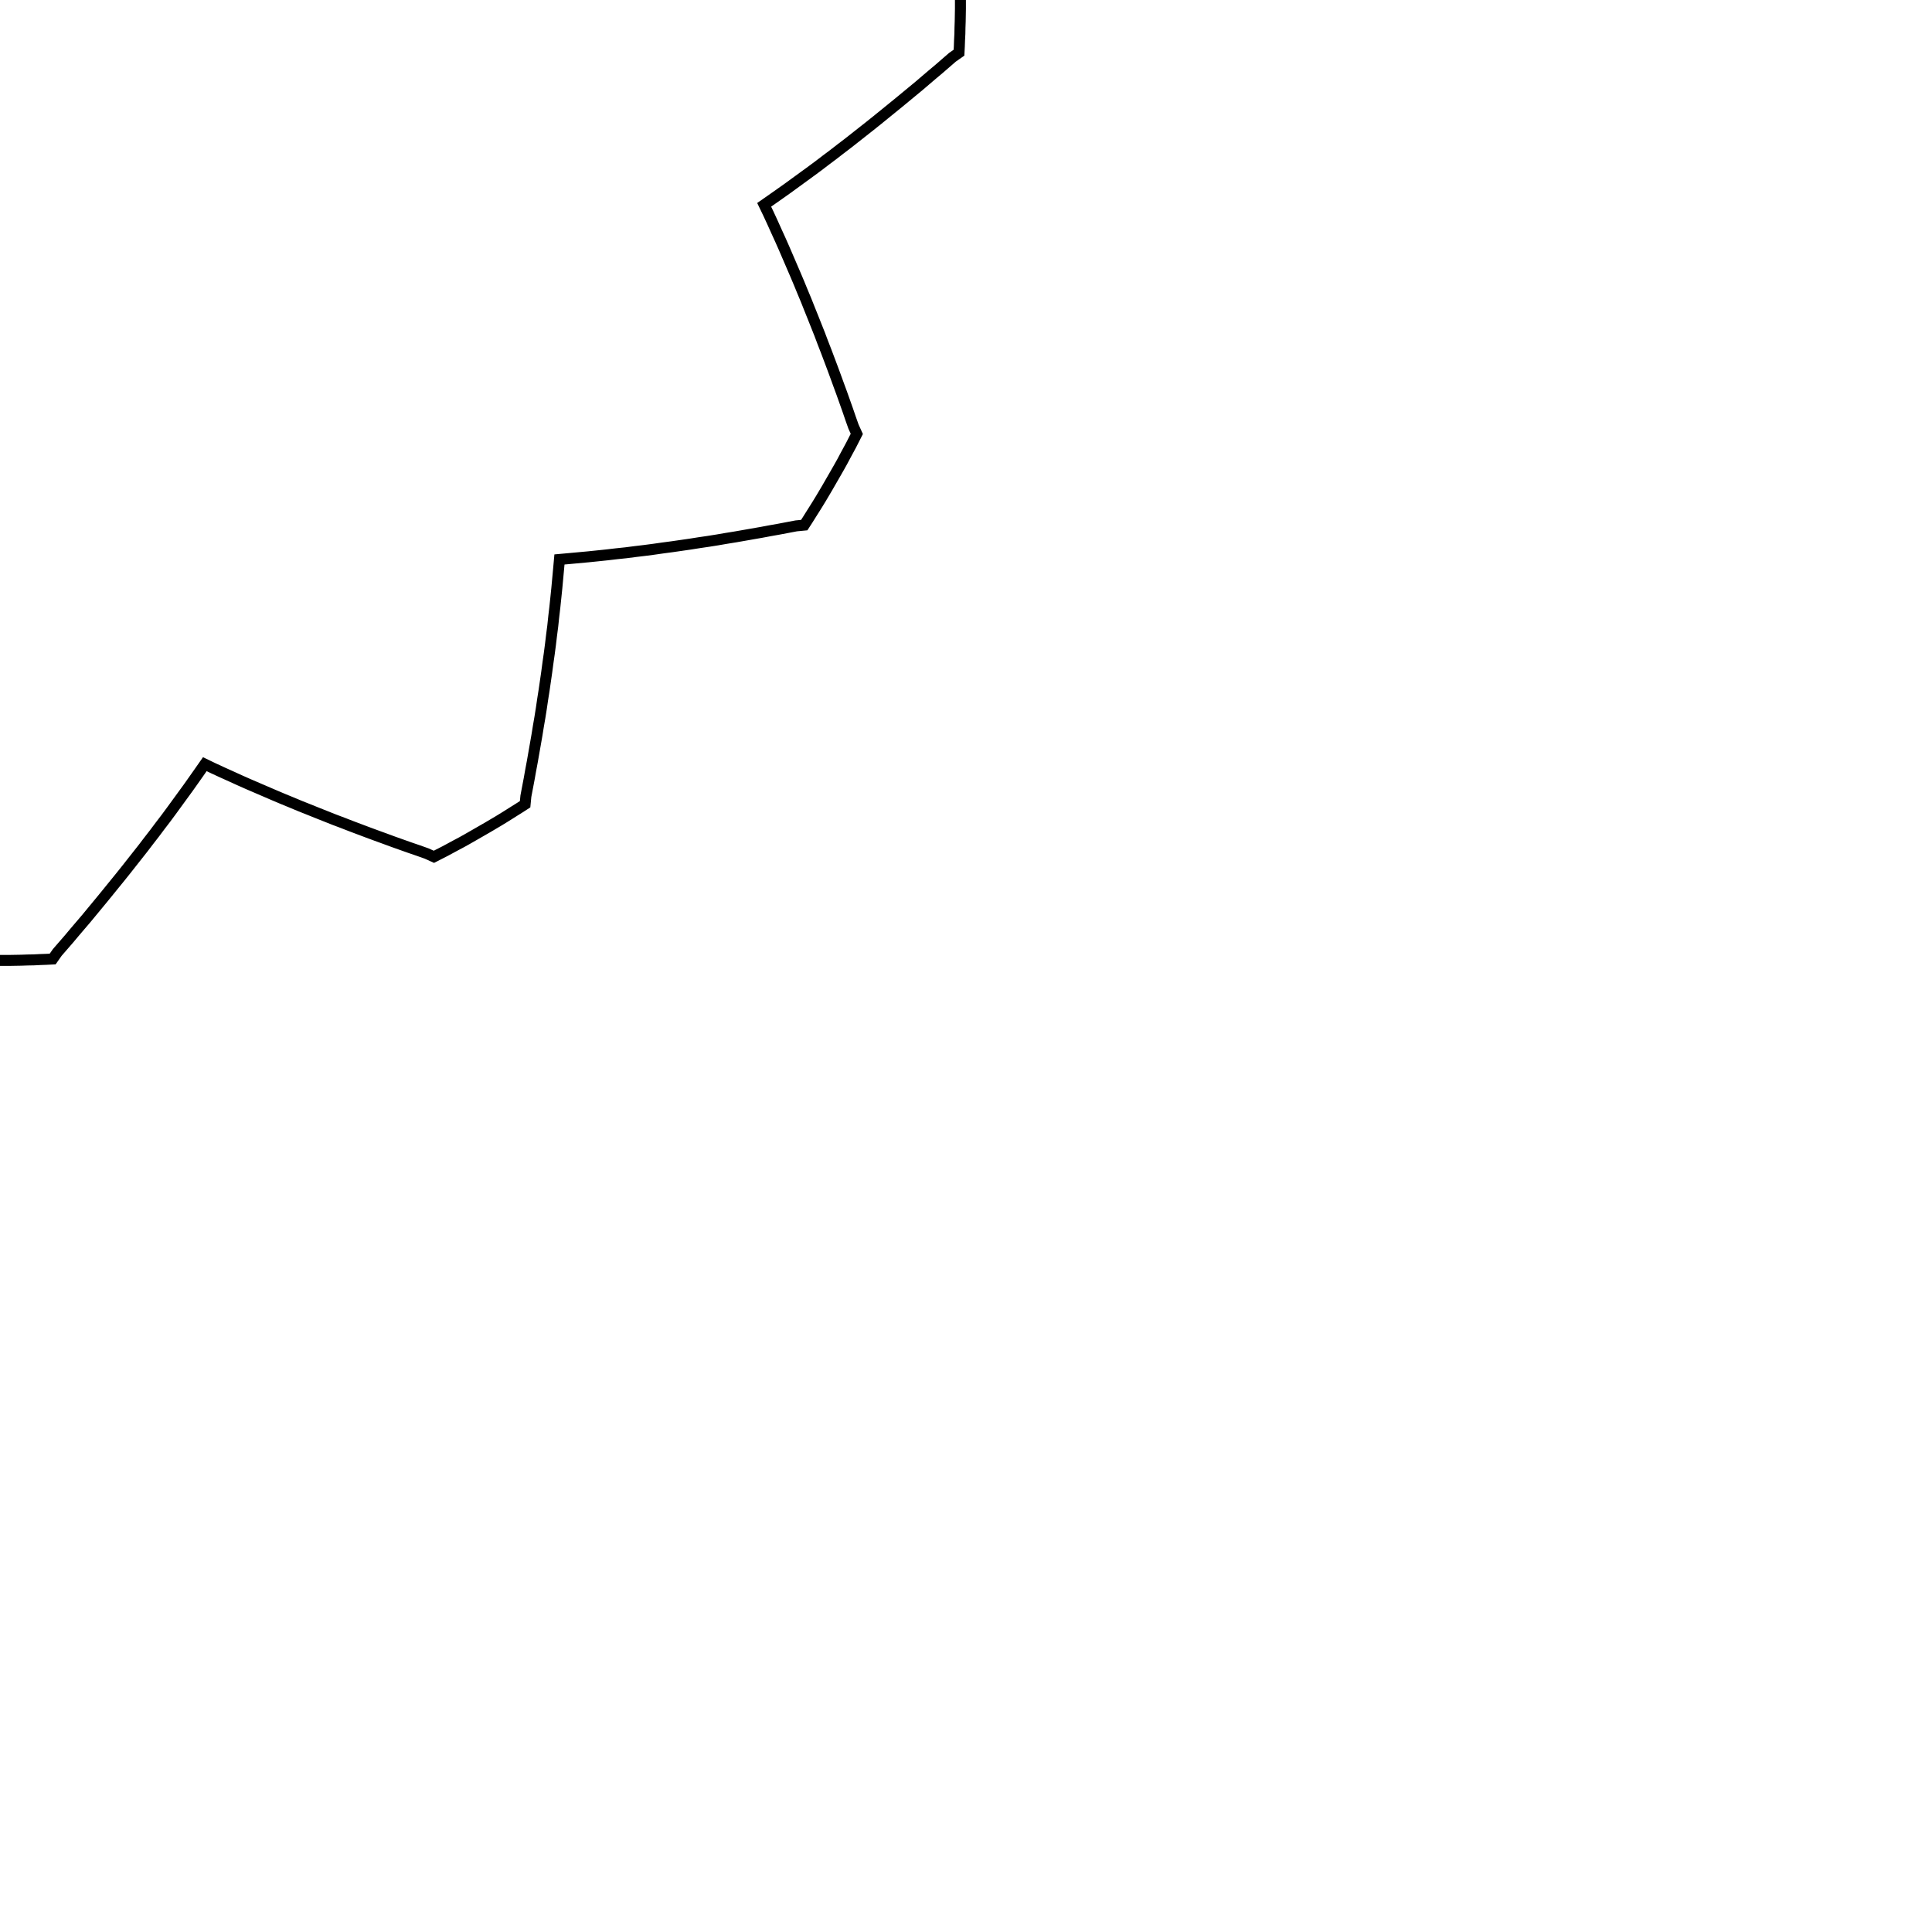
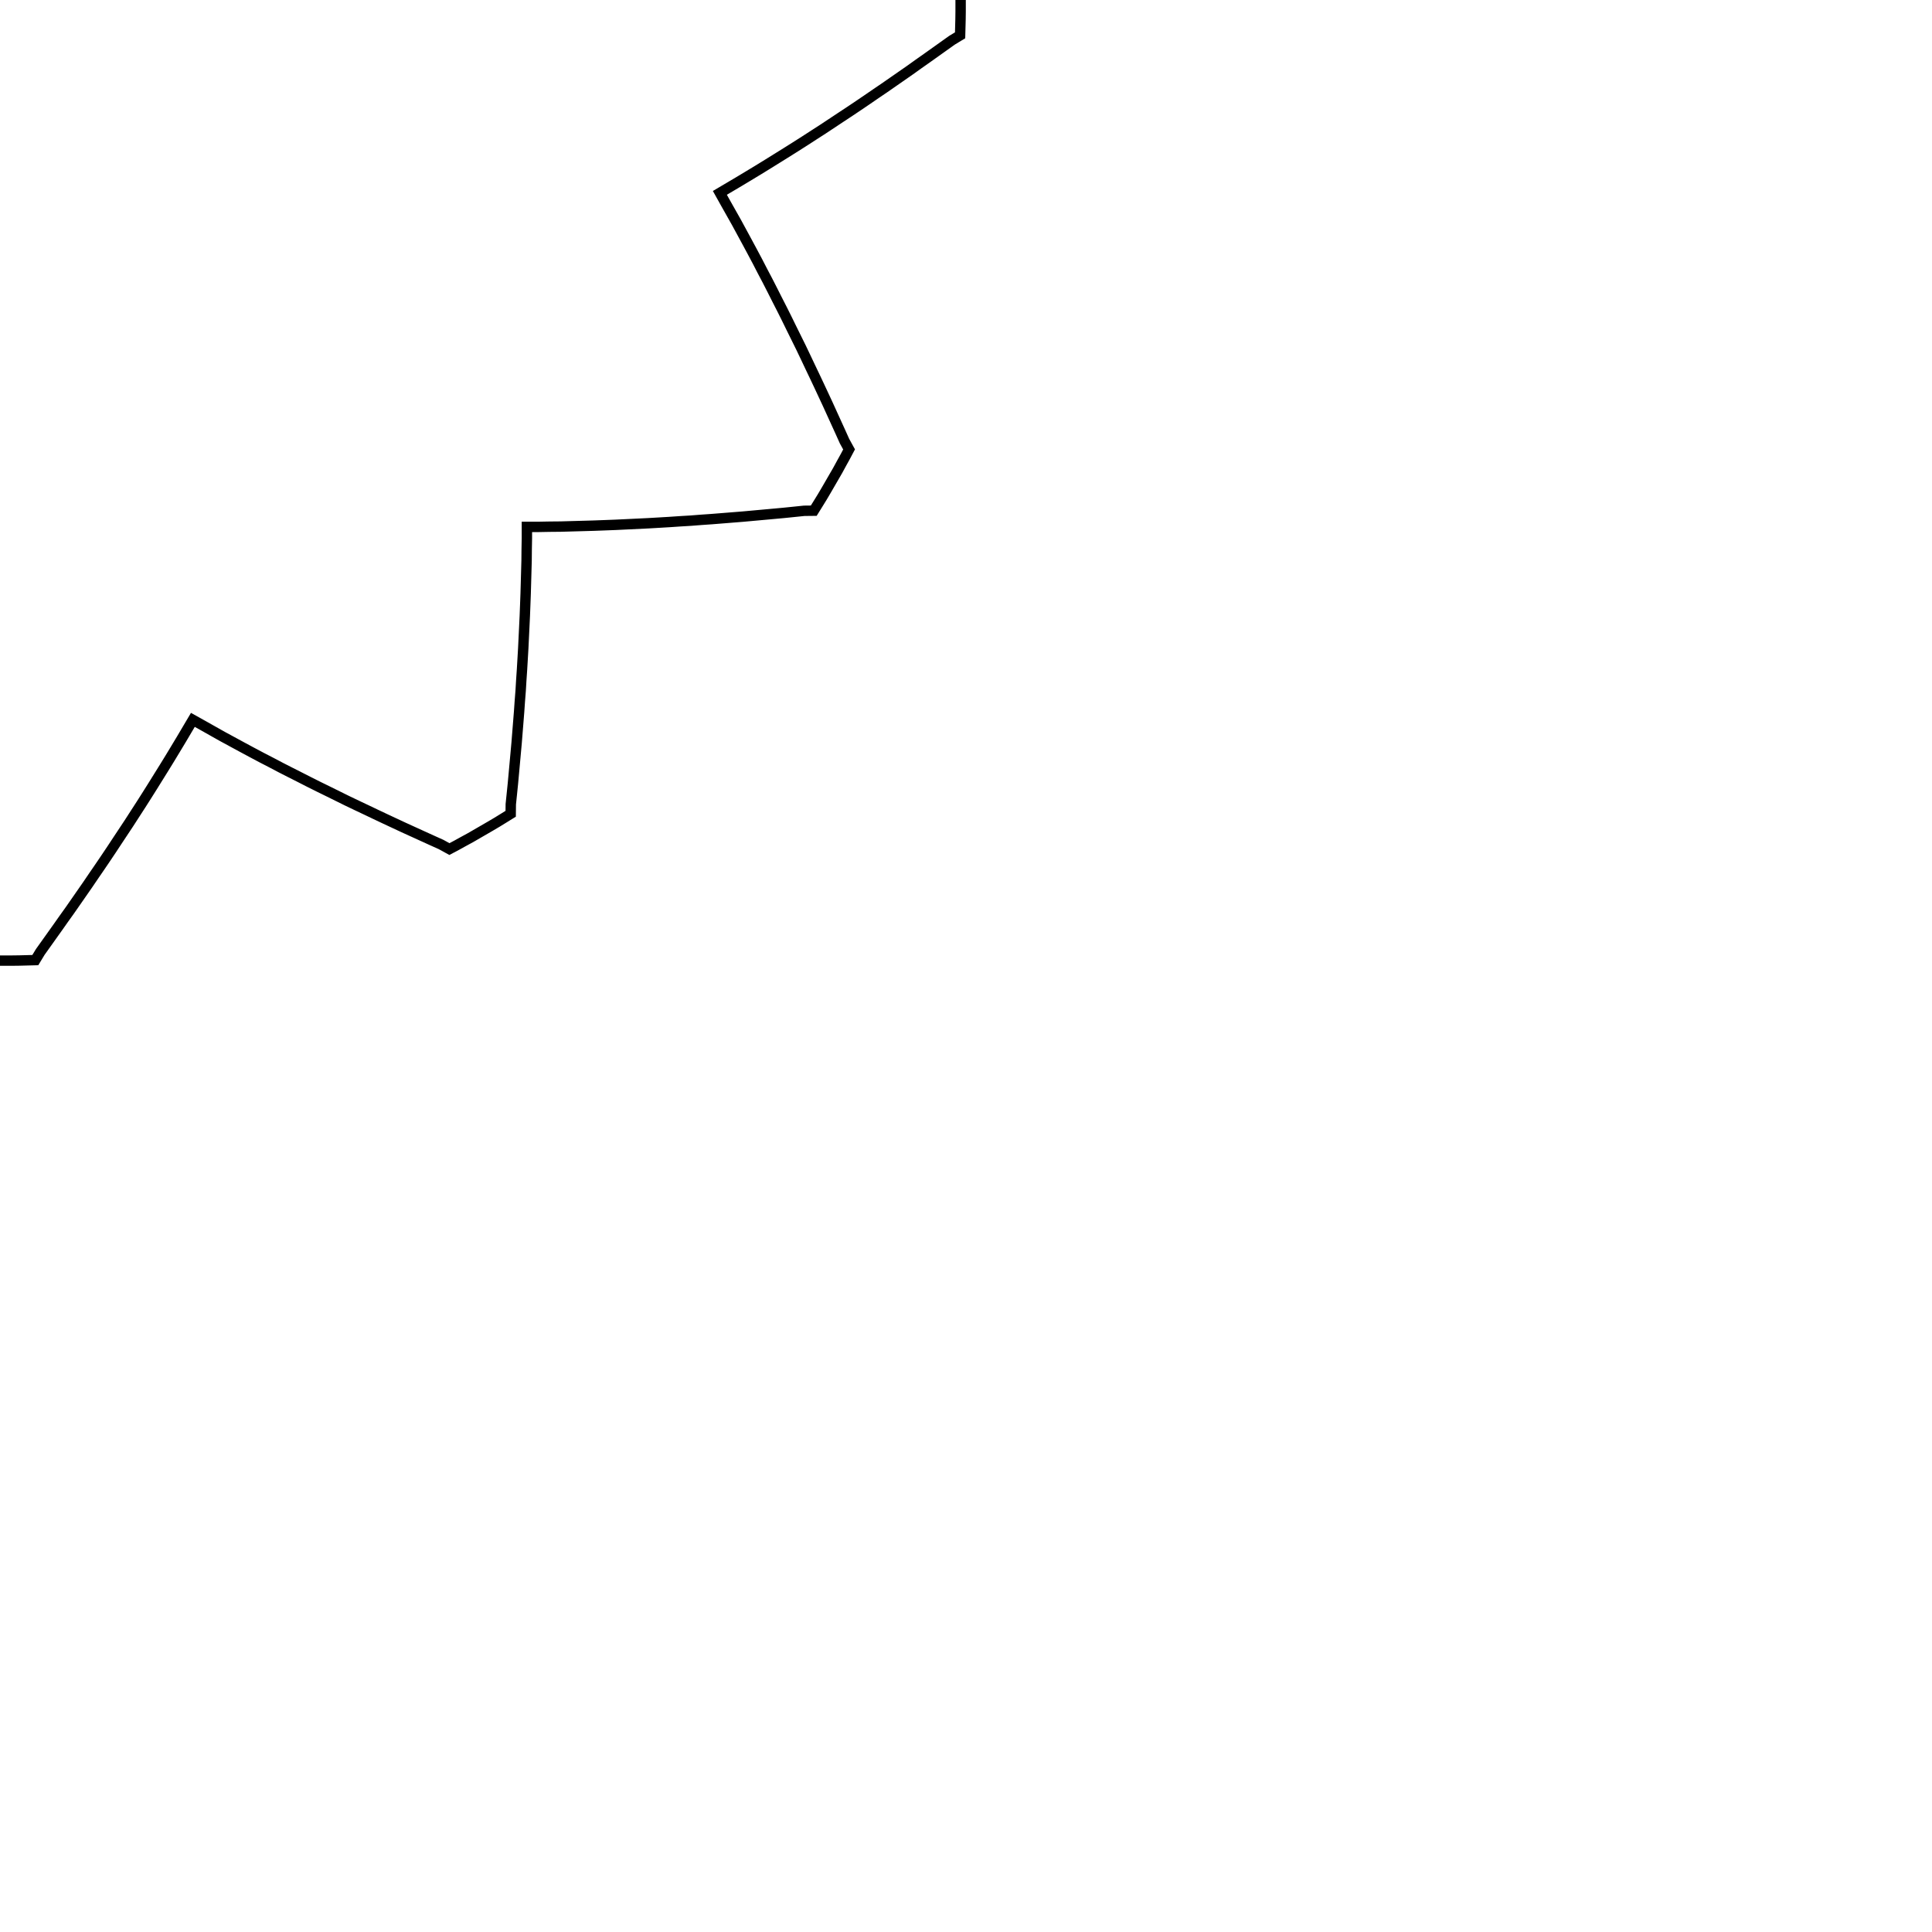
<svg version="1.1">
  <g style="fill:none;stroke:#000000;stroke-opacity:1;stroke-width:0.1">
-     <path d="M 8.75 0.08 L 8.749 0.137 L 8.748 0.194 L 8.746 0.251 L 8.745 0.308 L 8.742 0.366 L 8.74 0.423 L 8.737 0.48 L 8.677 0.522 L 8.617 0.574 L 8.556 0.627 L 8.494 0.679 L 8.433 0.731 L 8.371 0.784 L 8.308 0.836 L 8.245 0.888 L 8.182 0.94 L 8.118 0.992 L 8.054 1.044 L 7.99 1.096 L 7.925 1.148 L 7.859 1.2 L 7.793 1.252 L 7.727 1.304 L 7.66 1.355 L 7.593 1.407 L 7.525 1.458 L 7.457 1.51 L 7.388 1.561 L 7.318 1.612 L 7.248 1.663 L 7.178 1.714 L 7.106 1.765 L 7.035 1.815 L 6.962 1.866 L 6.962 1.866 L 7 1.945 L 7.037 2.025 L 7.073 2.105 L 7.109 2.184 L 7.144 2.263 L 7.178 2.342 L 7.212 2.421 L 7.246 2.5 L 7.279 2.578 L 7.311 2.656 L 7.344 2.735 L 7.375 2.813 L 7.406 2.89 L 7.437 2.968 L 7.468 3.046 L 7.497 3.123 L 7.527 3.2 L 7.556 3.277 L 7.585 3.354 L 7.613 3.43 L 7.641 3.507 L 7.669 3.583 L 7.696 3.659 L 7.723 3.735 L 7.749 3.811 L 7.776 3.887 L 7.806 3.953 L 7.78 4.004 L 7.754 4.055 L 7.727 4.105 L 7.7 4.155 L 7.673 4.206 L 7.645 4.256 L 7.617 4.305 L 7.537 4.444 L 7.508 4.493 L 7.479 4.542 L 7.449 4.591 L 7.419 4.639 L 7.388 4.688 L 7.358 4.736 L 7.327 4.784 L 7.254 4.791 L 7.175 4.806 L 7.096 4.821 L 7.017 4.835 L 6.937 4.85 L 6.857 4.864 L 6.777 4.878 L 6.697 4.892 L 6.616 4.905 L 6.535 4.919 L 6.453 4.932 L 6.371 4.944 L 6.289 4.957 L 6.206 4.969 L 6.123 4.981 L 6.04 4.992 L 5.956 5.004 L 5.872 5.015 L 5.788 5.025 L 5.703 5.036 L 5.617 5.045 L 5.532 5.055 L 5.446 5.064 L 5.359 5.073 L 5.272 5.081 L 5.185 5.089 L 5.097 5.097 L 5.097 5.097 L 5.089 5.185 L 5.081 5.272 L 5.073 5.359 L 5.064 5.446 L 5.055 5.532 L 5.045 5.617 L 5.036 5.703 L 5.025 5.788 L 5.015 5.872 L 5.004 5.956 L 4.992 6.04 L 4.981 6.123 L 4.969 6.206 L 4.957 6.289 L 4.944 6.371 L 4.932 6.453 L 4.919 6.535 L 4.905 6.616 L 4.892 6.697 L 4.878 6.777 L 4.864 6.857 L 4.85 6.937 L 4.835 7.017 L 4.821 7.096 L 4.806 7.175 L 4.791 7.254 L 4.784 7.327 L 4.736 7.358 L 4.688 7.388 L 4.639 7.419 L 4.591 7.449 L 4.542 7.479 L 4.493 7.508 L 4.444 7.537 L 4.305 7.617 L 4.256 7.645 L 4.206 7.673 L 4.155 7.7 L 4.105 7.727 L 4.055 7.754 L 4.004 7.78 L 3.953 7.806 L 3.887 7.776 L 3.811 7.749 L 3.735 7.723 L 3.659 7.696 L 3.583 7.669 L 3.507 7.641 L 3.43 7.613 L 3.354 7.585 L 3.277 7.556 L 3.2 7.527 L 3.123 7.497 L 3.046 7.468 L 2.968 7.437 L 2.89 7.406 L 2.813 7.375 L 2.735 7.344 L 2.656 7.311 L 2.578 7.279 L 2.5 7.246 L 2.421 7.212 L 2.342 7.178 L 2.263 7.144 L 2.184 7.109 L 2.105 7.073 L 2.025 7.037 L 1.945 7 L 1.866 6.962 L 1.866 6.962 L 1.815 7.035 L 1.765 7.106 L 1.714 7.178 L 1.663 7.248 L 1.612 7.318 L 1.561 7.388 L 1.51 7.457 L 1.458 7.525 L 1.407 7.593 L 1.355 7.66 L 1.304 7.727 L 1.252 7.793 L 1.2 7.859 L 1.148 7.925 L 1.096 7.99 L 1.044 8.054 L 0.992 8.118 L 0.94 8.182 L 0.888 8.245 L 0.836 8.308 L 0.784 8.371 L 0.731 8.433 L 0.679 8.494 L 0.627 8.556 L 0.574 8.617 L 0.522 8.677 L 0.48 8.737 L 0.423 8.74 L 0.366 8.742 L 0.308 8.745 L 0.251 8.746 L 0.194 8.748 L 0.137 8.749 L 0.08 8.75 L -0.08 8.75 L -0.137 8.749 L -0.194 8.748 L -0.251 8.746 L -0.308 8.745 L -0.366 8.742 L -0.423 8.74 L -0.48 8.737 L -0.522 8.677 L -0.574 8.617 L -0.627 8.556 L -0.679 8.494 L -0.731 8.433 L -0.784 8.371 L -0.836 8.308 L -0.888 8.245 L -0.94 8.182 L -0.992 8.118 L -1.044 8.054 L -1.096 7.99 L -1.148 7.925 L -1.2 7.859 L -1.252 7.793 L -1.304 7.727 L -1.355 7.66 L -1.407 7.593 L -1.458 7.525 L -1.51 7.457 L -1.561 7.388 L -1.612 7.318 L -1.663 7.248 L -1.714 7.178 L -1.765 7.106 L -1.815 7.035 L -1.866 6.962 L -1.866 6.962 L -1.945 7 L -2.025 7.037 L -2.105 7.073 L -2.184 7.109 L -2.263 7.144 L -2.342 7.178 L -2.421 7.212 L -2.5 7.246 L -2.578 7.279 L -2.656 7.311 L -2.735 7.344 L -2.813 7.375 L -2.89 7.406 L -2.968 7.437 L -3.046 7.468 L -3.123 7.497 L -3.2 7.527 L -3.277 7.556 L -3.354 7.585 L -3.43 7.613 L -3.507 7.641 L -3.583 7.669 L -3.659 7.696 L -3.735 7.723 L -3.811 7.749 L -3.887 7.776 L -3.953 7.806 L -4.004 7.78 L -4.055 7.754 L -4.105 7.727 L -4.155 7.7 L -4.206 7.673 L -4.256 7.645 L -4.305 7.617 L -4.444 7.537 L -4.493 7.508 L -4.542 7.479 L -4.591 7.449 L -4.639 7.419 L -4.688 7.388 L -4.736 7.358 L -4.784 7.327 L -4.791 7.254 L -4.806 7.175 L -4.821 7.096 L -4.835 7.017 L -4.85 6.937 L -4.864 6.857 L -4.878 6.777 L -4.892 6.697 L -4.905 6.616 L -4.919 6.535 L -4.932 6.453 L -4.944 6.371 L -4.957 6.289 L -4.969 6.206 L -4.981 6.123 L -4.992 6.04 L -5.004 5.956 L -5.015 5.872 L -5.025 5.788 L -5.036 5.703 L -5.045 5.617 L -5.055 5.532 L -5.064 5.446 L -5.073 5.359 L -5.081 5.272 L -5.089 5.185 L -5.097 5.097 L -5.097 5.097 L -5.185 5.089 L -5.272 5.081 L -5.359 5.073 L -5.446 5.064 L -5.532 5.055 L -5.617 5.045 L -5.703 5.036 L -5.788 5.025 L -5.872 5.015 L -5.956 5.004 L -6.04 4.992 L -6.123 4.981 L -6.206 4.969 L -6.289 4.957 L -6.371 4.944 L -6.453 4.932 L -6.535 4.919 L -6.616 4.905 L -6.697 4.892 L -6.777 4.878 L -6.857 4.864 L -6.937 4.85 L -7.017 4.835 L -7.096 4.821 L -7.175 4.806 L -7.254 4.791 L -7.327 4.784 L -7.358 4.736 L -7.388 4.688 L -7.419 4.639 L -7.449 4.591 L -7.479 4.542 L -7.508 4.493 L -7.537 4.444 L -7.617 4.305 L -7.645 4.256 L -7.673 4.206 L -7.7 4.155 L -7.727 4.105 L -7.754 4.055 L -7.78 4.004 L -7.806 3.953 L -7.776 3.887 L -7.749 3.811 L -7.723 3.735 L -7.696 3.659 L -7.669 3.583 L -7.641 3.507 L -7.613 3.43 L -7.585 3.354 L -7.556 3.277 L -7.527 3.2 L -7.497 3.123 L -7.468 3.046 L -7.437 2.968 L -7.406 2.89 L -7.375 2.813 L -7.344 2.735 L -7.311 2.656 L -7.279 2.578 L -7.246 2.5 L -7.212 2.421 L -7.178 2.342 L -7.144 2.263 L -7.109 2.184 L -7.073 2.105 L -7.037 2.025 L -7 1.945 L -6.962 1.866 L -6.962 1.866 L -7.035 1.815 L -7.106 1.765 L -7.178 1.714 L -7.248 1.663 L -7.318 1.612 L -7.388 1.561 L -7.457 1.51 L -7.525 1.458 L -7.593 1.407 L -7.66 1.355 L -7.727 1.304 L -7.793 1.252 L -7.859 1.2 L -7.925 1.148 L -7.99 1.096 L -8.054 1.044 L -8.118 0.992 L -8.182 0.94 L -8.245 0.888 L -8.308 0.836 L -8.371 0.784 L -8.433 0.731 L -8.494 0.679 L -8.556 0.627 L -8.617 0.574 L -8.677 0.522 L -8.737 0.48 L -8.74 0.423 L -8.742 0.366 L -8.745 0.308 L -8.746 0.251 L -8.748 0.194 L -8.749 0.137 L -8.75 0.08 L -8.75 -0.08 L -8.749 -0.137 L -8.748 -0.194 L -8.746 -0.251 L -8.745 -0.308 L -8.742 -0.366 L -8.74 -0.423 L -8.737 -0.48 L -8.677 -0.522 L -8.617 -0.574 L -8.556 -0.627 L -8.494 -0.679 L -8.433 -0.731 L -8.371 -0.784 L -8.308 -0.836 L -8.245 -0.888 L -8.182 -0.94 L -8.118 -0.992 L -8.054 -1.044 L -7.99 -1.096 L -7.925 -1.148 L -7.859 -1.2 L -7.793 -1.252 L -7.727 -1.304 L -7.66 -1.355 L -7.593 -1.407 L -7.525 -1.458 L -7.457 -1.51 L -7.388 -1.561 L -7.318 -1.612 L -7.248 -1.663 L -7.178 -1.714 L -7.106 -1.765 L -7.035 -1.815 L -6.962 -1.866 L -6.962 -1.866 L -7 -1.945 L -7.037 -2.025 L -7.073 -2.105 L -7.109 -2.184 L -7.144 -2.263 L -7.178 -2.342 L -7.212 -2.421 L -7.246 -2.5 L -7.279 -2.578 L -7.311 -2.656 L -7.344 -2.735 L -7.375 -2.813 L -7.406 -2.89 L -7.437 -2.968 L -7.468 -3.046 L -7.497 -3.123 L -7.527 -3.2 L -7.556 -3.277 L -7.585 -3.354 L -7.613 -3.43 L -7.641 -3.507 L -7.669 -3.583 L -7.696 -3.659 L -7.723 -3.735 L -7.749 -3.811 L -7.776 -3.887 L -7.806 -3.953 L -7.78 -4.004 L -7.754 -4.055 L -7.727 -4.105 L -7.7 -4.155 L -7.673 -4.206 L -7.645 -4.256 L -7.617 -4.305 L -7.537 -4.444 L -7.508 -4.493 L -7.479 -4.542 L -7.449 -4.591 L -7.419 -4.639 L -7.388 -4.688 L -7.358 -4.736 L -7.327 -4.784 L -7.254 -4.791 L -7.175 -4.806 L -7.096 -4.821 L -7.017 -4.835 L -6.937 -4.85 L -6.857 -4.864 L -6.777 -4.878 L -6.697 -4.892 L -6.616 -4.905 L -6.535 -4.919 L -6.453 -4.932 L -6.371 -4.944 L -6.289 -4.957 L -6.206 -4.969 L -6.123 -4.981 L -6.04 -4.992 L -5.956 -5.004 L -5.872 -5.015 L -5.788 -5.025 L -5.703 -5.036 L -5.617 -5.045 L -5.532 -5.055 L -5.446 -5.064 L -5.359 -5.073 L -5.272 -5.081 L -5.185 -5.089 L -5.097 -5.097 L -5.097 -5.097 L -5.089 -5.185 L -5.081 -5.272 L -5.073 -5.359 L -5.064 -5.446 L -5.055 -5.532 L -5.045 -5.617 L -5.036 -5.703 L -5.025 -5.788 L -5.015 -5.872 L -5.004 -5.956 L -4.992 -6.04 L -4.981 -6.123 L -4.969 -6.206 L -4.957 -6.289 L -4.944 -6.371 L -4.932 -6.453 L -4.919 -6.535 L -4.905 -6.616 L -4.892 -6.697 L -4.878 -6.777 L -4.864 -6.857 L -4.85 -6.937 L -4.835 -7.017 L -4.821 -7.096 L -4.806 -7.175 L -4.791 -7.254 L -4.784 -7.327 L -4.736 -7.358 L -4.688 -7.388 L -4.639 -7.419 L -4.591 -7.449 L -4.542 -7.479 L -4.493 -7.508 L -4.444 -7.537 L -4.305 -7.617 L -4.256 -7.645 L -4.206 -7.673 L -4.155 -7.7 L -4.105 -7.727 L -4.055 -7.754 L -4.004 -7.78 L -3.953 -7.806 L -3.887 -7.776 L -3.811 -7.749 L -3.735 -7.723 L -3.659 -7.696 L -3.583 -7.669 L -3.507 -7.641 L -3.43 -7.613 L -3.354 -7.585 L -3.277 -7.556 L -3.2 -7.527 L -3.123 -7.497 L -3.046 -7.468 L -2.968 -7.437 L -2.89 -7.406 L -2.813 -7.375 L -2.735 -7.344 L -2.656 -7.311 L -2.578 -7.279 L -2.5 -7.246 L -2.421 -7.212 L -2.342 -7.178 L -2.263 -7.144 L -2.184 -7.109 L -2.105 -7.073 L -2.025 -7.037 L -1.945 -7 L -1.866 -6.962 L -1.866 -6.962 L -1.815 -7.035 L -1.765 -7.106 L -1.714 -7.178 L -1.663 -7.248 L -1.612 -7.318 L -1.561 -7.388 L -1.51 -7.457 L -1.458 -7.525 L -1.407 -7.593 L -1.355 -7.66 L -1.304 -7.727 L -1.252 -7.793 L -1.2 -7.859 L -1.148 -7.925 L -1.096 -7.99 L -1.044 -8.054 L -0.992 -8.118 L -0.94 -8.182 L -0.888 -8.245 L -0.836 -8.308 L -0.784 -8.371 L -0.731 -8.433 L -0.679 -8.494 L -0.627 -8.556 L -0.574 -8.617 L -0.522 -8.677 L -0.48 -8.737 L -0.423 -8.74 L -0.366 -8.742 L -0.308 -8.745 L -0.251 -8.746 L -0.194 -8.748 L -0.137 -8.749 L -0.08 -8.75 L 0.08 -8.75 L 0.137 -8.749 L 0.194 -8.748 L 0.251 -8.746 L 0.308 -8.745 L 0.366 -8.742 L 0.423 -8.74 L 0.48 -8.737 L 0.522 -8.677 L 0.574 -8.617 L 0.627 -8.556 L 0.679 -8.494 L 0.731 -8.433 L 0.784 -8.371 L 0.836 -8.308 L 0.888 -8.245 L 0.94 -8.182 L 0.992 -8.118 L 1.044 -8.054 L 1.096 -7.99 L 1.148 -7.925 L 1.2 -7.859 L 1.252 -7.793 L 1.304 -7.727 L 1.355 -7.66 L 1.407 -7.593 L 1.458 -7.525 L 1.51 -7.457 L 1.561 -7.388 L 1.612 -7.318 L 1.663 -7.248 L 1.714 -7.178 L 1.765 -7.106 L 1.815 -7.035 L 1.866 -6.962 L 1.866 -6.962 L 1.945 -7 L 2.025 -7.037 L 2.105 -7.073 L 2.184 -7.109 L 2.263 -7.144 L 2.342 -7.178 L 2.421 -7.212 L 2.5 -7.246 L 2.578 -7.279 L 2.656 -7.311 L 2.735 -7.344 L 2.813 -7.375 L 2.89 -7.406 L 2.968 -7.437 L 3.046 -7.468 L 3.123 -7.497 L 3.2 -7.527 L 3.277 -7.556 L 3.354 -7.585 L 3.43 -7.613 L 3.507 -7.641 L 3.583 -7.669 L 3.659 -7.696 L 3.735 -7.723 L 3.811 -7.749 L 3.887 -7.776 L 3.953 -7.806 L 4.004 -7.78 L 4.055 -7.754 L 4.105 -7.727 L 4.155 -7.7 L 4.206 -7.673 L 4.256 -7.645 L 4.305 -7.617 L 4.444 -7.537 L 4.493 -7.508 L 4.542 -7.479 L 4.591 -7.449 L 4.639 -7.419 L 4.688 -7.388 L 4.736 -7.358 L 4.784 -7.327 L 4.791 -7.254 L 4.806 -7.175 L 4.821 -7.096 L 4.835 -7.017 L 4.85 -6.937 L 4.864 -6.857 L 4.878 -6.777 L 4.892 -6.697 L 4.905 -6.616 L 4.919 -6.535 L 4.932 -6.453 L 4.944 -6.371 L 4.957 -6.289 L 4.969 -6.206 L 4.981 -6.123 L 4.992 -6.04 L 5.004 -5.956 L 5.015 -5.872 L 5.025 -5.788 L 5.036 -5.703 L 5.045 -5.617 L 5.055 -5.532 L 5.064 -5.446 L 5.073 -5.359 L 5.081 -5.272 L 5.089 -5.185 L 5.097 -5.097 L 5.097 -5.097 L 5.185 -5.089 L 5.272 -5.081 L 5.359 -5.073 L 5.446 -5.064 L 5.532 -5.055 L 5.617 -5.045 L 5.703 -5.036 L 5.788 -5.025 L 5.872 -5.015 L 5.956 -5.004 L 6.04 -4.992 L 6.123 -4.981 L 6.206 -4.969 L 6.289 -4.957 L 6.371 -4.944 L 6.453 -4.932 L 6.535 -4.919 L 6.616 -4.905 L 6.697 -4.892 L 6.777 -4.878 L 6.857 -4.864 L 6.937 -4.85 L 7.017 -4.835 L 7.096 -4.821 L 7.175 -4.806 L 7.254 -4.791 L 7.327 -4.784 L 7.358 -4.736 L 7.388 -4.688 L 7.419 -4.639 L 7.449 -4.591 L 7.479 -4.542 L 7.508 -4.493 L 7.537 -4.444 L 7.617 -4.305 L 7.645 -4.256 L 7.673 -4.206 L 7.7 -4.155 L 7.727 -4.105 L 7.754 -4.055 L 7.78 -4.004 L 7.806 -3.953 L 7.776 -3.887 L 7.749 -3.811 L 7.723 -3.735 L 7.696 -3.659 L 7.669 -3.583 L 7.641 -3.507 L 7.613 -3.43 L 7.585 -3.354 L 7.556 -3.277 L 7.527 -3.2 L 7.497 -3.123 L 7.468 -3.046 L 7.437 -2.968 L 7.406 -2.89 L 7.375 -2.813 L 7.344 -2.735 L 7.311 -2.656 L 7.279 -2.578 L 7.246 -2.5 L 7.212 -2.421 L 7.178 -2.342 L 7.144 -2.263 L 7.109 -2.184 L 7.073 -2.105 L 7.037 -2.025 L 7 -1.945 L 6.962 -1.866 L 6.962 -1.866 L 7.035 -1.815 L 7.106 -1.765 L 7.178 -1.714 L 7.248 -1.663 L 7.318 -1.612 L 7.388 -1.561 L 7.457 -1.51 L 7.525 -1.458 L 7.593 -1.407 L 7.66 -1.355 L 7.727 -1.304 L 7.793 -1.252 L 7.859 -1.2 L 7.925 -1.148 L 7.99 -1.096 L 8.054 -1.044 L 8.118 -0.992 L 8.182 -0.94 L 8.245 -0.888 L 8.308 -0.836 L 8.371 -0.784 L 8.433 -0.731 L 8.494 -0.679 L 8.556 -0.627 L 8.617 -0.574 L 8.677 -0.522 L 8.737 -0.48 L 8.74 -0.423 L 8.742 -0.366 L 8.745 -0.308 L 8.746 -0.251 L 8.748 -0.194 L 8.749 -0.137 L 8.75 -0.08Z" id="path1" />
+     <path d="M 9.249 0.11 L 9.248 0.187 L 9.246 0.263 L 9.244 0.34 L 9.165 0.388 L 9.085 0.445 L 9.005 0.502 L 8.925 0.559 L 8.844 0.616 L 8.763 0.674 L 8.681 0.731 L 8.599 0.788 L 8.517 0.845 L 8.433 0.902 L 8.35 0.959 L 8.266 1.016 L 8.181 1.073 L 8.096 1.129 L 8.01 1.186 L 7.924 1.243 L 7.837 1.299 L 7.749 1.356 L 7.661 1.412 L 7.572 1.468 L 7.482 1.524 L 7.392 1.58 L 7.301 1.636 L 7.21 1.691 L 7.117 1.747 L 7.024 1.802 L 6.931 1.857 L 6.931 1.857 L 6.984 1.952 L 7.037 2.046 L 7.09 2.14 L 7.141 2.234 L 7.192 2.328 L 7.242 2.421 L 7.292 2.515 L 7.34 2.608 L 7.389 2.701 L 7.436 2.793 L 7.483 2.886 L 7.53 2.978 L 7.576 3.07 L 7.621 3.162 L 7.666 3.253 L 7.711 3.344 L 7.755 3.436 L 7.798 3.527 L 7.841 3.617 L 7.884 3.708 L 7.926 3.798 L 7.968 3.888 L 8.009 3.978 L 8.05 4.068 L 8.091 4.158 L 8.131 4.247 L 8.175 4.327 L 8.139 4.395 L 8.102 4.462 L 8.065 4.53 L 7.955 4.72 L 7.916 4.786 L 7.876 4.851 L 7.835 4.917 L 7.743 4.918 L 7.646 4.928 L 7.548 4.938 L 7.45 4.947 L 7.351 4.956 L 7.252 4.965 L 7.153 4.974 L 7.053 4.982 L 6.953 4.99 L 6.853 4.998 L 6.752 5.005 L 6.65 5.013 L 6.549 5.019 L 6.446 5.026 L 6.344 5.032 L 6.241 5.038 L 6.137 5.043 L 6.033 5.048 L 5.929 5.053 L 5.824 5.057 L 5.718 5.061 L 5.612 5.064 L 5.505 5.067 L 5.398 5.07 L 5.291 5.071 L 5.182 5.073 L 5.073 5.073 L 5.073 5.073 L 5.073 5.182 L 5.071 5.291 L 5.07 5.398 L 5.067 5.505 L 5.064 5.612 L 5.061 5.718 L 5.057 5.824 L 5.053 5.929 L 5.048 6.033 L 5.043 6.137 L 5.038 6.241 L 5.032 6.344 L 5.026 6.446 L 5.019 6.549 L 5.013 6.65 L 5.005 6.752 L 4.998 6.853 L 4.99 6.953 L 4.982 7.053 L 4.974 7.153 L 4.965 7.252 L 4.956 7.351 L 4.947 7.45 L 4.938 7.548 L 4.928 7.646 L 4.918 7.743 L 4.917 7.835 L 4.851 7.876 L 4.786 7.916 L 4.72 7.955 L 4.53 8.065 L 4.462 8.102 L 4.395 8.139 L 4.327 8.175 L 4.247 8.131 L 4.158 8.091 L 4.068 8.05 L 3.978 8.009 L 3.888 7.968 L 3.798 7.926 L 3.708 7.884 L 3.617 7.841 L 3.527 7.798 L 3.436 7.755 L 3.344 7.711 L 3.253 7.666 L 3.162 7.621 L 3.07 7.576 L 2.978 7.53 L 2.886 7.483 L 2.793 7.436 L 2.701 7.389 L 2.608 7.34 L 2.515 7.292 L 2.421 7.242 L 2.328 7.192 L 2.234 7.141 L 2.14 7.09 L 2.046 7.037 L 1.952 6.984 L 1.857 6.931 L 1.857 6.931 L 1.802 7.024 L 1.747 7.117 L 1.691 7.21 L 1.636 7.301 L 1.58 7.392 L 1.524 7.482 L 1.468 7.572 L 1.412 7.661 L 1.356 7.749 L 1.299 7.837 L 1.243 7.924 L 1.186 8.01 L 1.129 8.096 L 1.073 8.181 L 1.016 8.266 L 0.959 8.35 L 0.902 8.433 L 0.845 8.517 L 0.788 8.599 L 0.731 8.681 L 0.674 8.763 L 0.616 8.844 L 0.559 8.925 L 0.502 9.005 L 0.445 9.085 L 0.388 9.165 L 0.34 9.244 L 0.263 9.246 L 0.187 9.248 L 0.11 9.249 L -0.11 9.249 L -0.187 9.248 L -0.263 9.246 L -0.34 9.244 L -0.388 9.165 L -0.445 9.085 L -0.502 9.005 L -0.559 8.925 L -0.616 8.844 L -0.674 8.763 L -0.731 8.681 L -0.788 8.599 L -0.845 8.517 L -0.902 8.433 L -0.959 8.35 L -1.016 8.266 L -1.073 8.181 L -1.129 8.096 L -1.186 8.01 L -1.243 7.924 L -1.299 7.837 L -1.356 7.749 L -1.412 7.661 L -1.468 7.572 L -1.524 7.482 L -1.58 7.392 L -1.636 7.301 L -1.691 7.21 L -1.747 7.117 L -1.802 7.024 L -1.857 6.931 L -1.857 6.931 L -1.952 6.984 L -2.046 7.037 L -2.14 7.09 L -2.234 7.141 L -2.328 7.192 L -2.421 7.242 L -2.515 7.292 L -2.608 7.34 L -2.701 7.389 L -2.793 7.436 L -2.886 7.483 L -2.978 7.53 L -3.07 7.576 L -3.162 7.621 L -3.253 7.666 L -3.344 7.711 L -3.436 7.755 L -3.527 7.798 L -3.617 7.841 L -3.708 7.884 L -3.798 7.926 L -3.888 7.968 L -3.978 8.009 L -4.068 8.05 L -4.158 8.091 L -4.247 8.131 L -4.327 8.175 L -4.395 8.139 L -4.462 8.102 L -4.53 8.065 L -4.72 7.955 L -4.786 7.916 L -4.851 7.876 L -4.917 7.835 L -4.918 7.743 L -4.928 7.646 L -4.938 7.548 L -4.947 7.45 L -4.956 7.351 L -4.965 7.252 L -4.974 7.153 L -4.982 7.053 L -4.99 6.953 L -4.998 6.853 L -5.005 6.752 L -5.013 6.65 L -5.019 6.549 L -5.026 6.446 L -5.032 6.344 L -5.038 6.241 L -5.043 6.137 L -5.048 6.033 L -5.053 5.929 L -5.057 5.824 L -5.061 5.718 L -5.064 5.612 L -5.067 5.505 L -5.07 5.398 L -5.071 5.291 L -5.073 5.182 L -5.073 5.073 L -5.073 5.073 L -5.182 5.073 L -5.291 5.071 L -5.398 5.07 L -5.505 5.067 L -5.612 5.064 L -5.718 5.061 L -5.824 5.057 L -5.929 5.053 L -6.033 5.048 L -6.137 5.043 L -6.241 5.038 L -6.344 5.032 L -6.446 5.026 L -6.549 5.019 L -6.65 5.013 L -6.752 5.005 L -6.853 4.998 L -6.953 4.99 L -7.053 4.982 L -7.153 4.974 L -7.252 4.965 L -7.351 4.956 L -7.45 4.947 L -7.548 4.938 L -7.646 4.928 L -7.743 4.918 L -7.835 4.917 L -7.876 4.851 L -7.916 4.786 L -7.955 4.72 L -8.065 4.53 L -8.102 4.462 L -8.139 4.395 L -8.175 4.327 L -8.131 4.247 L -8.091 4.158 L -8.05 4.068 L -8.009 3.978 L -7.968 3.888 L -7.926 3.798 L -7.884 3.708 L -7.841 3.617 L -7.798 3.527 L -7.755 3.436 L -7.711 3.344 L -7.666 3.253 L -7.621 3.162 L -7.576 3.07 L -7.53 2.978 L -7.483 2.886 L -7.436 2.793 L -7.389 2.701 L -7.34 2.608 L -7.292 2.515 L -7.242 2.421 L -7.192 2.328 L -7.141 2.234 L -7.09 2.14 L -7.037 2.046 L -6.984 1.952 L -6.931 1.857 L -6.931 1.857 L -7.024 1.802 L -7.117 1.747 L -7.21 1.691 L -7.301 1.636 L -7.392 1.58 L -7.482 1.524 L -7.572 1.468 L -7.661 1.412 L -7.749 1.356 L -7.837 1.299 L -7.924 1.243 L -8.01 1.186 L -8.096 1.129 L -8.181 1.073 L -8.266 1.016 L -8.35 0.959 L -8.433 0.902 L -8.517 0.845 L -8.599 0.788 L -8.681 0.731 L -8.763 0.674 L -8.844 0.616 L -8.925 0.559 L -9.005 0.502 L -9.085 0.445 L -9.165 0.388 L -9.244 0.34 L -9.246 0.263 L -9.248 0.187 L -9.249 0.11 L -9.249 -0.11 L -9.248 -0.187 L -9.246 -0.263 L -9.244 -0.34 L -9.165 -0.388 L -9.085 -0.445 L -9.005 -0.502 L -8.925 -0.559 L -8.844 -0.616 L -8.763 -0.674 L -8.681 -0.731 L -8.599 -0.788 L -8.517 -0.845 L -8.433 -0.902 L -8.35 -0.959 L -8.266 -1.016 L -8.181 -1.073 L -8.096 -1.129 L -8.01 -1.186 L -7.924 -1.243 L -7.837 -1.299 L -7.749 -1.356 L -7.661 -1.412 L -7.572 -1.468 L -7.482 -1.524 L -7.392 -1.58 L -7.301 -1.636 L -7.21 -1.691 L -7.117 -1.747 L -7.024 -1.802 L -6.931 -1.857 L -6.931 -1.857 L -6.984 -1.952 L -7.037 -2.046 L -7.09 -2.14 L -7.141 -2.234 L -7.192 -2.328 L -7.242 -2.421 L -7.292 -2.515 L -7.34 -2.608 L -7.389 -2.701 L -7.436 -2.793 L -7.483 -2.886 L -7.53 -2.978 L -7.576 -3.07 L -7.621 -3.162 L -7.666 -3.253 L -7.711 -3.344 L -7.755 -3.436 L -7.798 -3.527 L -7.841 -3.617 L -7.884 -3.708 L -7.926 -3.798 L -7.968 -3.888 L -8.009 -3.978 L -8.05 -4.068 L -8.091 -4.158 L -8.131 -4.247 L -8.175 -4.327 L -8.139 -4.395 L -8.102 -4.462 L -8.065 -4.53 L -7.955 -4.72 L -7.916 -4.786 L -7.876 -4.851 L -7.835 -4.917 L -7.743 -4.918 L -7.646 -4.928 L -7.548 -4.938 L -7.45 -4.947 L -7.351 -4.956 L -7.252 -4.965 L -7.153 -4.974 L -7.053 -4.982 L -6.953 -4.99 L -6.853 -4.998 L -6.752 -5.005 L -6.65 -5.013 L -6.549 -5.019 L -6.446 -5.026 L -6.344 -5.032 L -6.241 -5.038 L -6.137 -5.043 L -6.033 -5.048 L -5.929 -5.053 L -5.824 -5.057 L -5.718 -5.061 L -5.612 -5.064 L -5.505 -5.067 L -5.398 -5.07 L -5.291 -5.071 L -5.182 -5.073 L -5.073 -5.073 L -5.073 -5.073 L -5.073 -5.182 L -5.071 -5.291 L -5.07 -5.398 L -5.067 -5.505 L -5.064 -5.612 L -5.061 -5.718 L -5.057 -5.824 L -5.053 -5.929 L -5.048 -6.033 L -5.043 -6.137 L -5.038 -6.241 L -5.032 -6.344 L -5.026 -6.446 L -5.019 -6.549 L -5.013 -6.65 L -5.005 -6.752 L -4.998 -6.853 L -4.99 -6.953 L -4.982 -7.053 L -4.974 -7.153 L -4.965 -7.252 L -4.956 -7.351 L -4.947 -7.45 L -4.938 -7.548 L -4.928 -7.646 L -4.918 -7.743 L -4.917 -7.835 L -4.851 -7.876 L -4.786 -7.916 L -4.72 -7.955 L -4.53 -8.065 L -4.462 -8.102 L -4.395 -8.139 L -4.327 -8.175 L -4.247 -8.131 L -4.158 -8.091 L -4.068 -8.05 L -3.978 -8.009 L -3.888 -7.968 L -3.798 -7.926 L -3.708 -7.884 L -3.617 -7.841 L -3.527 -7.798 L -3.436 -7.755 L -3.344 -7.711 L -3.253 -7.666 L -3.162 -7.621 L -3.07 -7.576 L -2.978 -7.53 L -2.886 -7.483 L -2.793 -7.436 L -2.701 -7.389 L -2.608 -7.34 L -2.515 -7.292 L -2.421 -7.242 L -2.328 -7.192 L -2.234 -7.141 L -2.14 -7.09 L -2.046 -7.037 L -1.952 -6.984 L -1.857 -6.931 L -1.857 -6.931 L -1.802 -7.024 L -1.747 -7.117 L -1.691 -7.21 L -1.636 -7.301 L -1.58 -7.392 L -1.524 -7.482 L -1.468 -7.572 L -1.412 -7.661 L -1.356 -7.749 L -1.299 -7.837 L -1.243 -7.924 L -1.186 -8.01 L -1.129 -8.096 L -1.073 -8.181 L -1.016 -8.266 L -0.959 -8.35 L -0.902 -8.433 L -0.845 -8.517 L -0.788 -8.599 L -0.731 -8.681 L -0.674 -8.763 L -0.616 -8.844 L -0.559 -8.925 L -0.502 -9.005 L -0.445 -9.085 L -0.388 -9.165 L -0.34 -9.244 L -0.263 -9.246 L -0.187 -9.248 L -0.11 -9.249 L 0.11 -9.249 L 0.187 -9.248 L 0.263 -9.246 L 0.34 -9.244 L 0.388 -9.165 L 0.445 -9.085 L 0.502 -9.005 L 0.559 -8.925 L 0.616 -8.844 L 0.674 -8.763 L 0.731 -8.681 L 0.788 -8.599 L 0.845 -8.517 L 0.902 -8.433 L 0.959 -8.35 L 1.016 -8.266 L 1.073 -8.181 L 1.129 -8.096 L 1.186 -8.01 L 1.243 -7.924 L 1.299 -7.837 L 1.356 -7.749 L 1.412 -7.661 L 1.468 -7.572 L 1.524 -7.482 L 1.58 -7.392 L 1.636 -7.301 L 1.691 -7.21 L 1.747 -7.117 L 1.802 -7.024 L 1.857 -6.931 L 1.857 -6.931 L 1.952 -6.984 L 2.046 -7.037 L 2.14 -7.09 L 2.234 -7.141 L 2.328 -7.192 L 2.421 -7.242 L 2.515 -7.292 L 2.608 -7.34 L 2.701 -7.389 L 2.793 -7.436 L 2.886 -7.483 L 2.978 -7.53 L 3.07 -7.576 L 3.162 -7.621 L 3.253 -7.666 L 3.344 -7.711 L 3.436 -7.755 L 3.527 -7.798 L 3.617 -7.841 L 3.708 -7.884 L 3.798 -7.926 L 3.888 -7.968 L 3.978 -8.009 L 4.068 -8.05 L 4.158 -8.091 L 4.247 -8.131 L 4.327 -8.175 L 4.395 -8.139 L 4.462 -8.102 L 4.53 -8.065 L 4.72 -7.955 L 4.786 -7.916 L 4.851 -7.876 L 4.917 -7.835 L 4.918 -7.743 L 4.928 -7.646 L 4.938 -7.548 L 4.947 -7.45 L 4.956 -7.351 L 4.965 -7.252 L 4.974 -7.153 L 4.982 -7.053 L 4.99 -6.953 L 4.998 -6.853 L 5.005 -6.752 L 5.013 -6.65 L 5.019 -6.549 L 5.026 -6.446 L 5.032 -6.344 L 5.038 -6.241 L 5.043 -6.137 L 5.048 -6.033 L 5.053 -5.929 L 5.057 -5.824 L 5.061 -5.718 L 5.064 -5.612 L 5.067 -5.505 L 5.07 -5.398 L 5.071 -5.291 L 5.073 -5.182 L 5.073 -5.073 L 5.073 -5.073 L 5.182 -5.073 L 5.291 -5.071 L 5.398 -5.07 L 5.505 -5.067 L 5.612 -5.064 L 5.718 -5.061 L 5.824 -5.057 L 5.929 -5.053 L 6.033 -5.048 L 6.137 -5.043 L 6.241 -5.038 L 6.344 -5.032 L 6.446 -5.026 L 6.549 -5.019 L 6.65 -5.013 L 6.752 -5.005 L 6.853 -4.998 L 6.953 -4.99 L 7.053 -4.982 L 7.153 -4.974 L 7.252 -4.965 L 7.351 -4.956 L 7.45 -4.947 L 7.548 -4.938 L 7.646 -4.928 L 7.743 -4.918 L 7.835 -4.917 L 7.876 -4.851 L 7.916 -4.786 L 7.955 -4.72 L 8.065 -4.53 L 8.102 -4.462 L 8.139 -4.395 L 8.175 -4.327 L 8.131 -4.247 L 8.091 -4.158 L 8.05 -4.068 L 8.009 -3.978 L 7.968 -3.888 L 7.926 -3.798 L 7.884 -3.708 L 7.841 -3.617 L 7.798 -3.527 L 7.755 -3.436 L 7.711 -3.344 L 7.666 -3.253 L 7.621 -3.162 L 7.576 -3.07 L 7.53 -2.978 L 7.483 -2.886 L 7.436 -2.793 L 7.389 -2.701 L 7.34 -2.608 L 7.292 -2.515 L 7.242 -2.421 L 7.192 -2.328 L 7.141 -2.234 L 7.09 -2.14 L 7.037 -2.046 L 6.984 -1.952 L 6.931 -1.857 L 6.931 -1.857 L 7.024 -1.802 L 7.117 -1.747 L 7.21 -1.691 L 7.301 -1.636 L 7.392 -1.58 L 7.482 -1.524 L 7.572 -1.468 L 7.661 -1.412 L 7.749 -1.356 L 7.837 -1.299 L 7.924 -1.243 L 8.01 -1.186 L 8.096 -1.129 L 8.181 -1.073 L 8.266 -1.016 L 8.35 -0.959 L 8.433 -0.902 L 8.517 -0.845 L 8.599 -0.788 L 8.681 -0.731 L 8.763 -0.674 L 8.844 -0.616 L 8.925 -0.559 L 9.005 -0.502 L 9.085 -0.445 L 9.165 -0.388 L 9.244 -0.34 L 9.246 -0.263 L 9.248 -0.187 L 9.249 -0.11Z" id="path1" />
  </g>
</svg>
